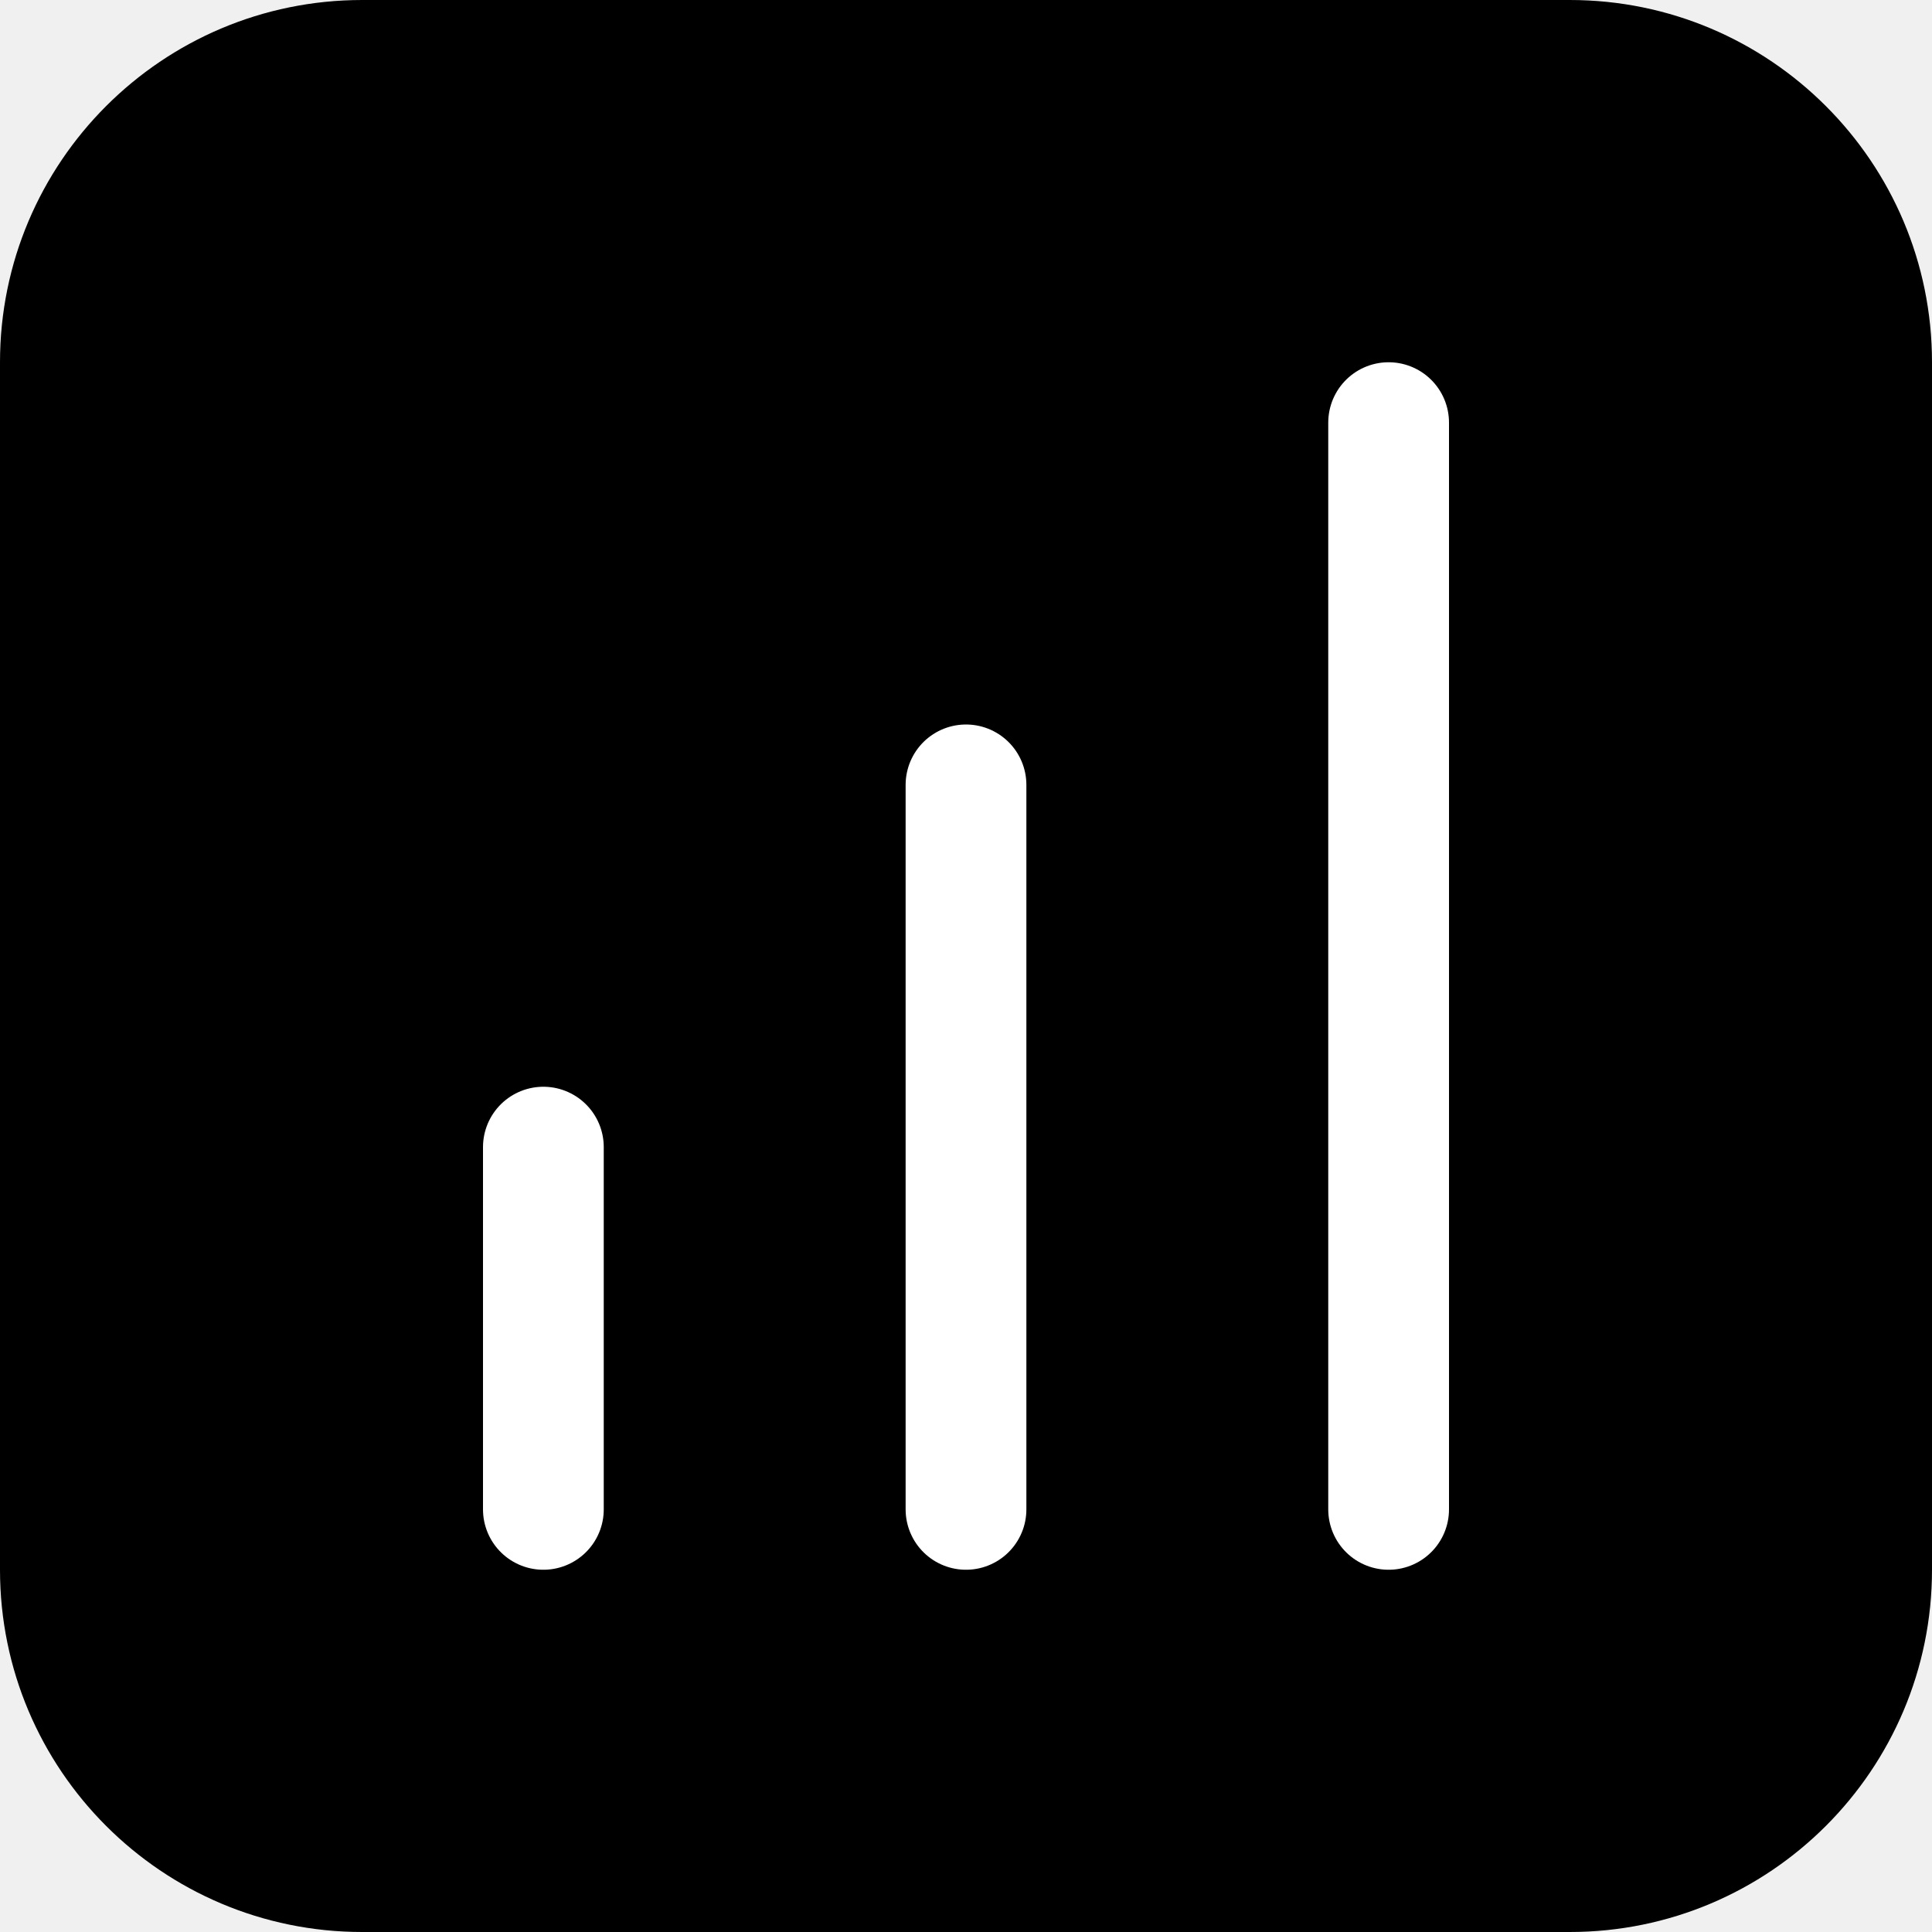
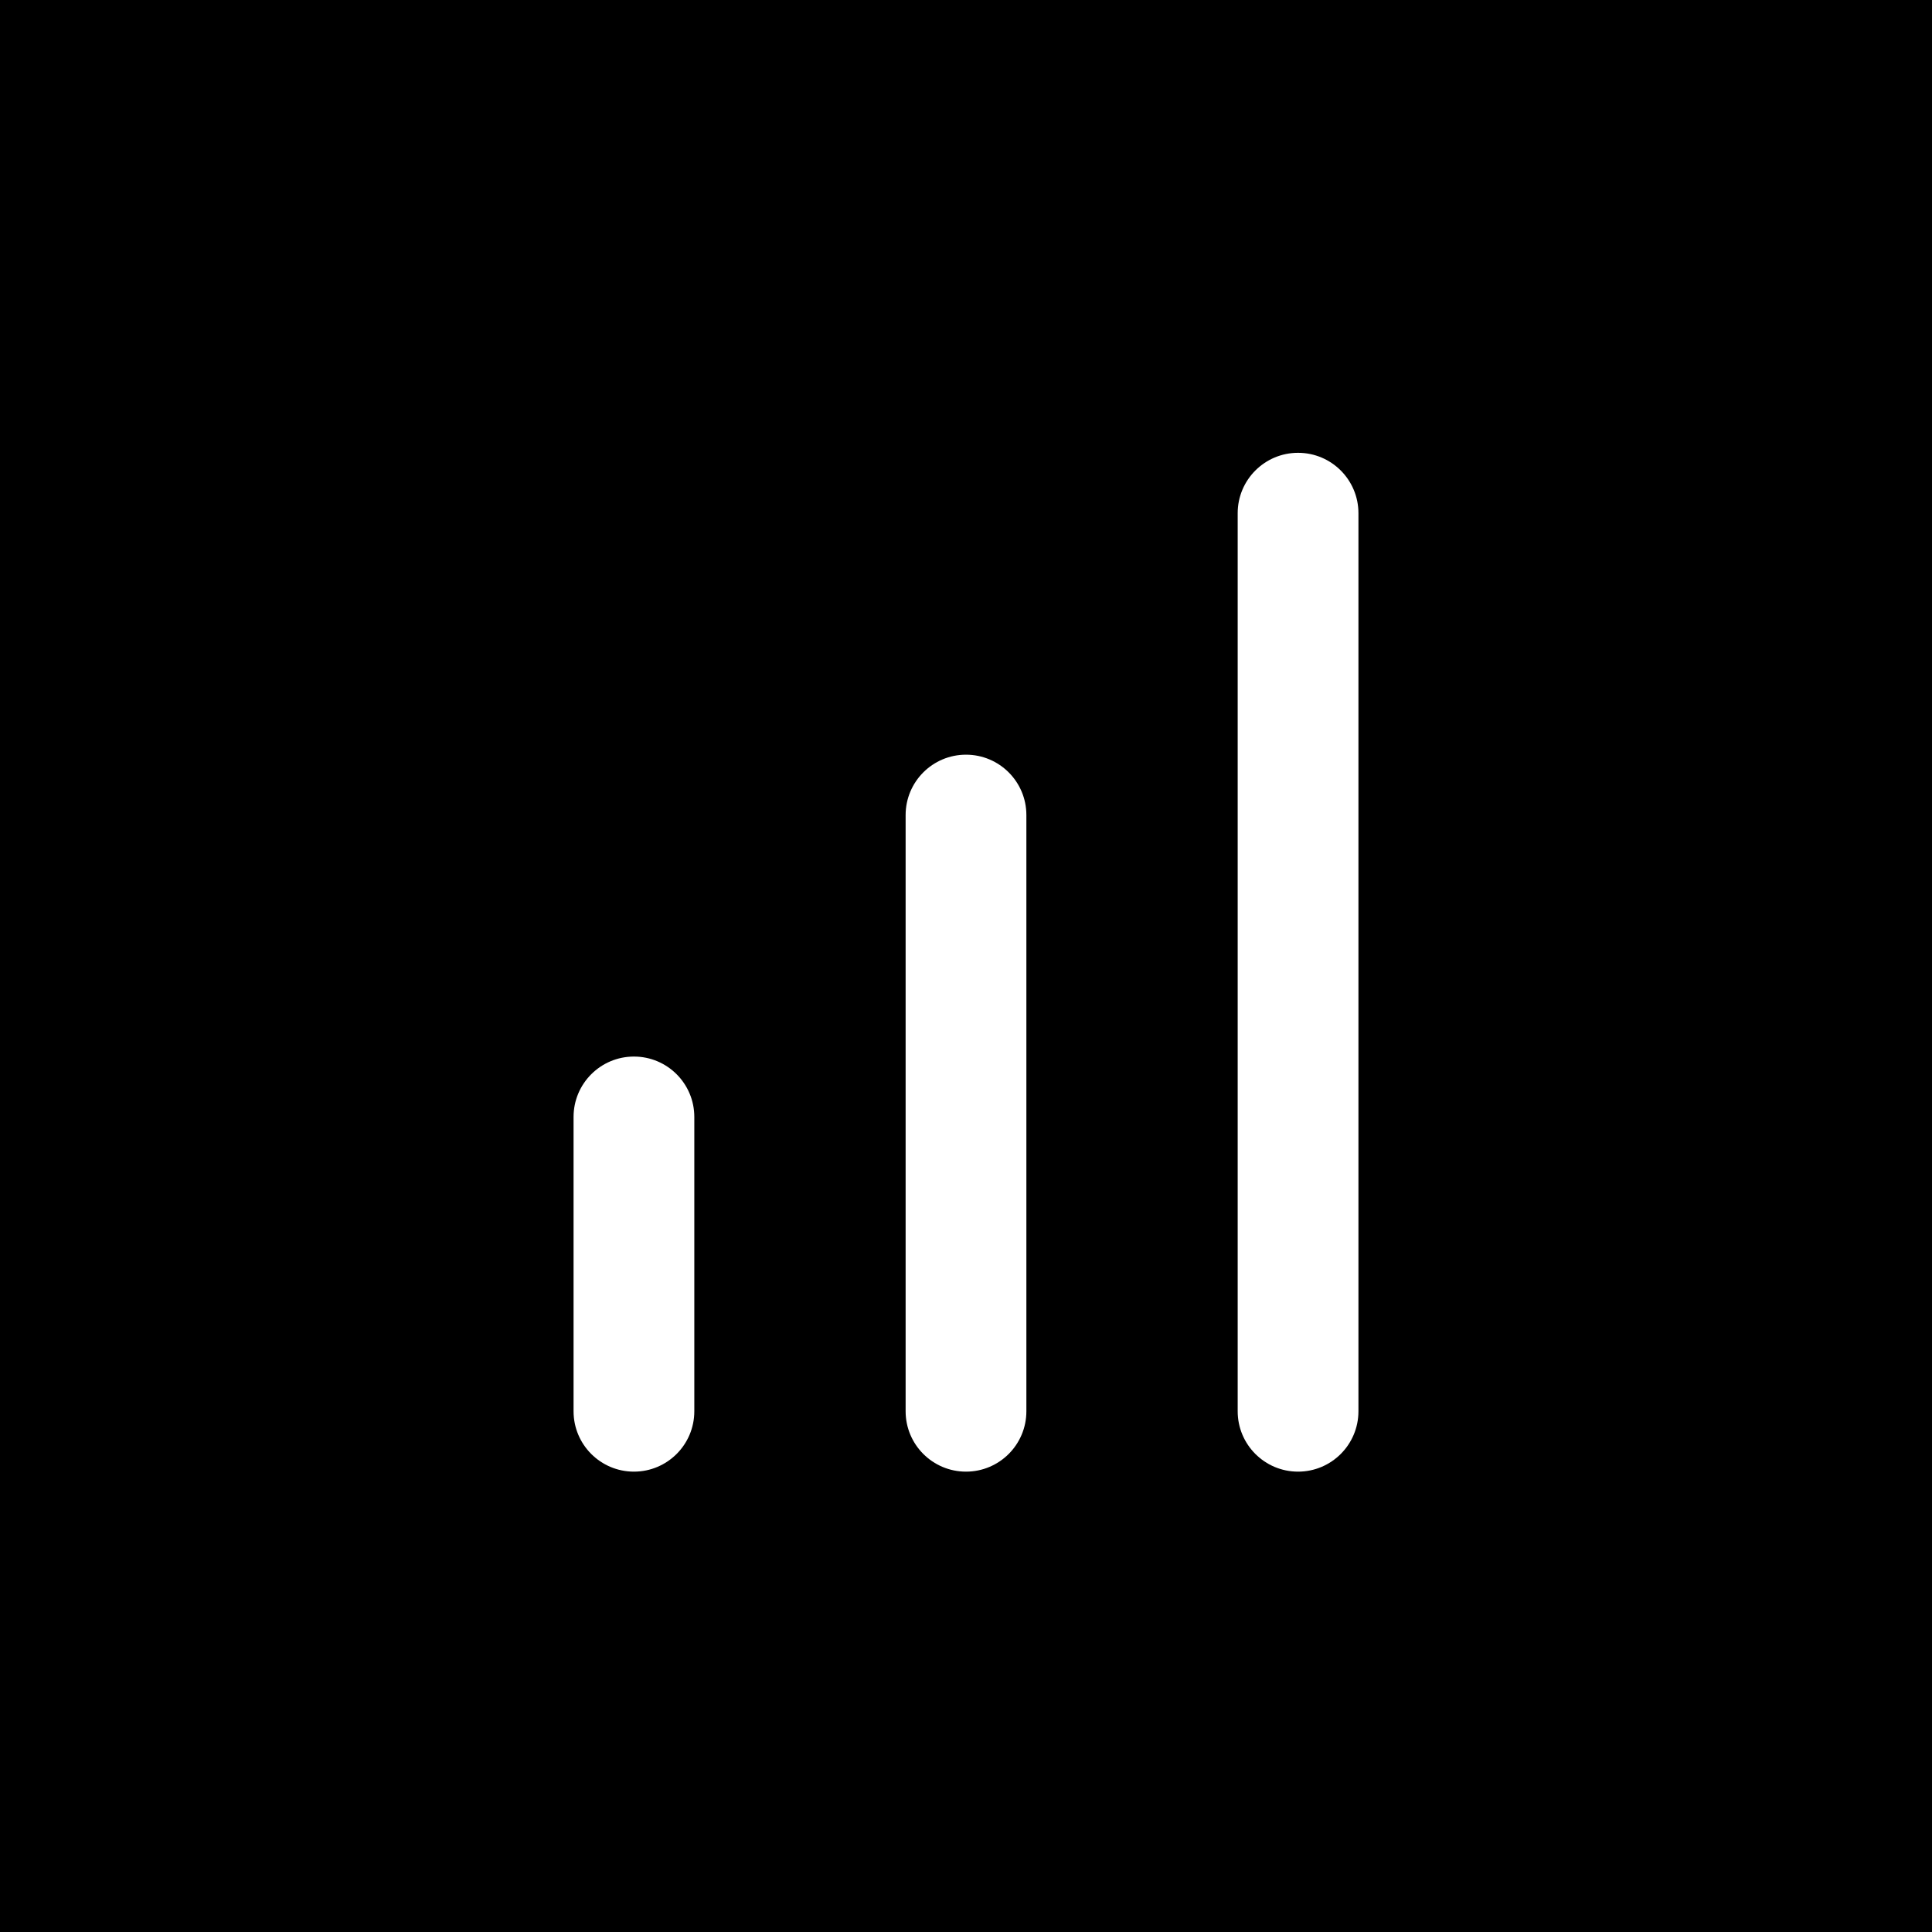
<svg xmlns="http://www.w3.org/2000/svg" width="512" height="512" viewBox="0 0 512 512" fill="none">
-   <rect width="512" height="512" rx="96" fill="#000000" />
-   <svg x="64" y="64" width="384" height="384" viewBox="0 0 24 24" fill="none" stroke="#FFFFFF" stroke-width="2" stroke-linecap="round" stroke-linejoin="round">
-     <path d="M5 21v-6" />
-     <path d="M12 21V9" />
-     <path d="M19 21V3" />
-   </svg>
+   <rect width="512" height="512" fill="#000000" />
+   <rect x="152" y="280" width="32" height="110" rx="16" fill="#FFFFFF" />
+   <rect x="240" y="200" width="32" height="190" rx="16" fill="#FFFFFF" />
+   <rect x="328" y="120" width="32" height="270" rx="16" fill="#FFFFFF" />
</svg>
